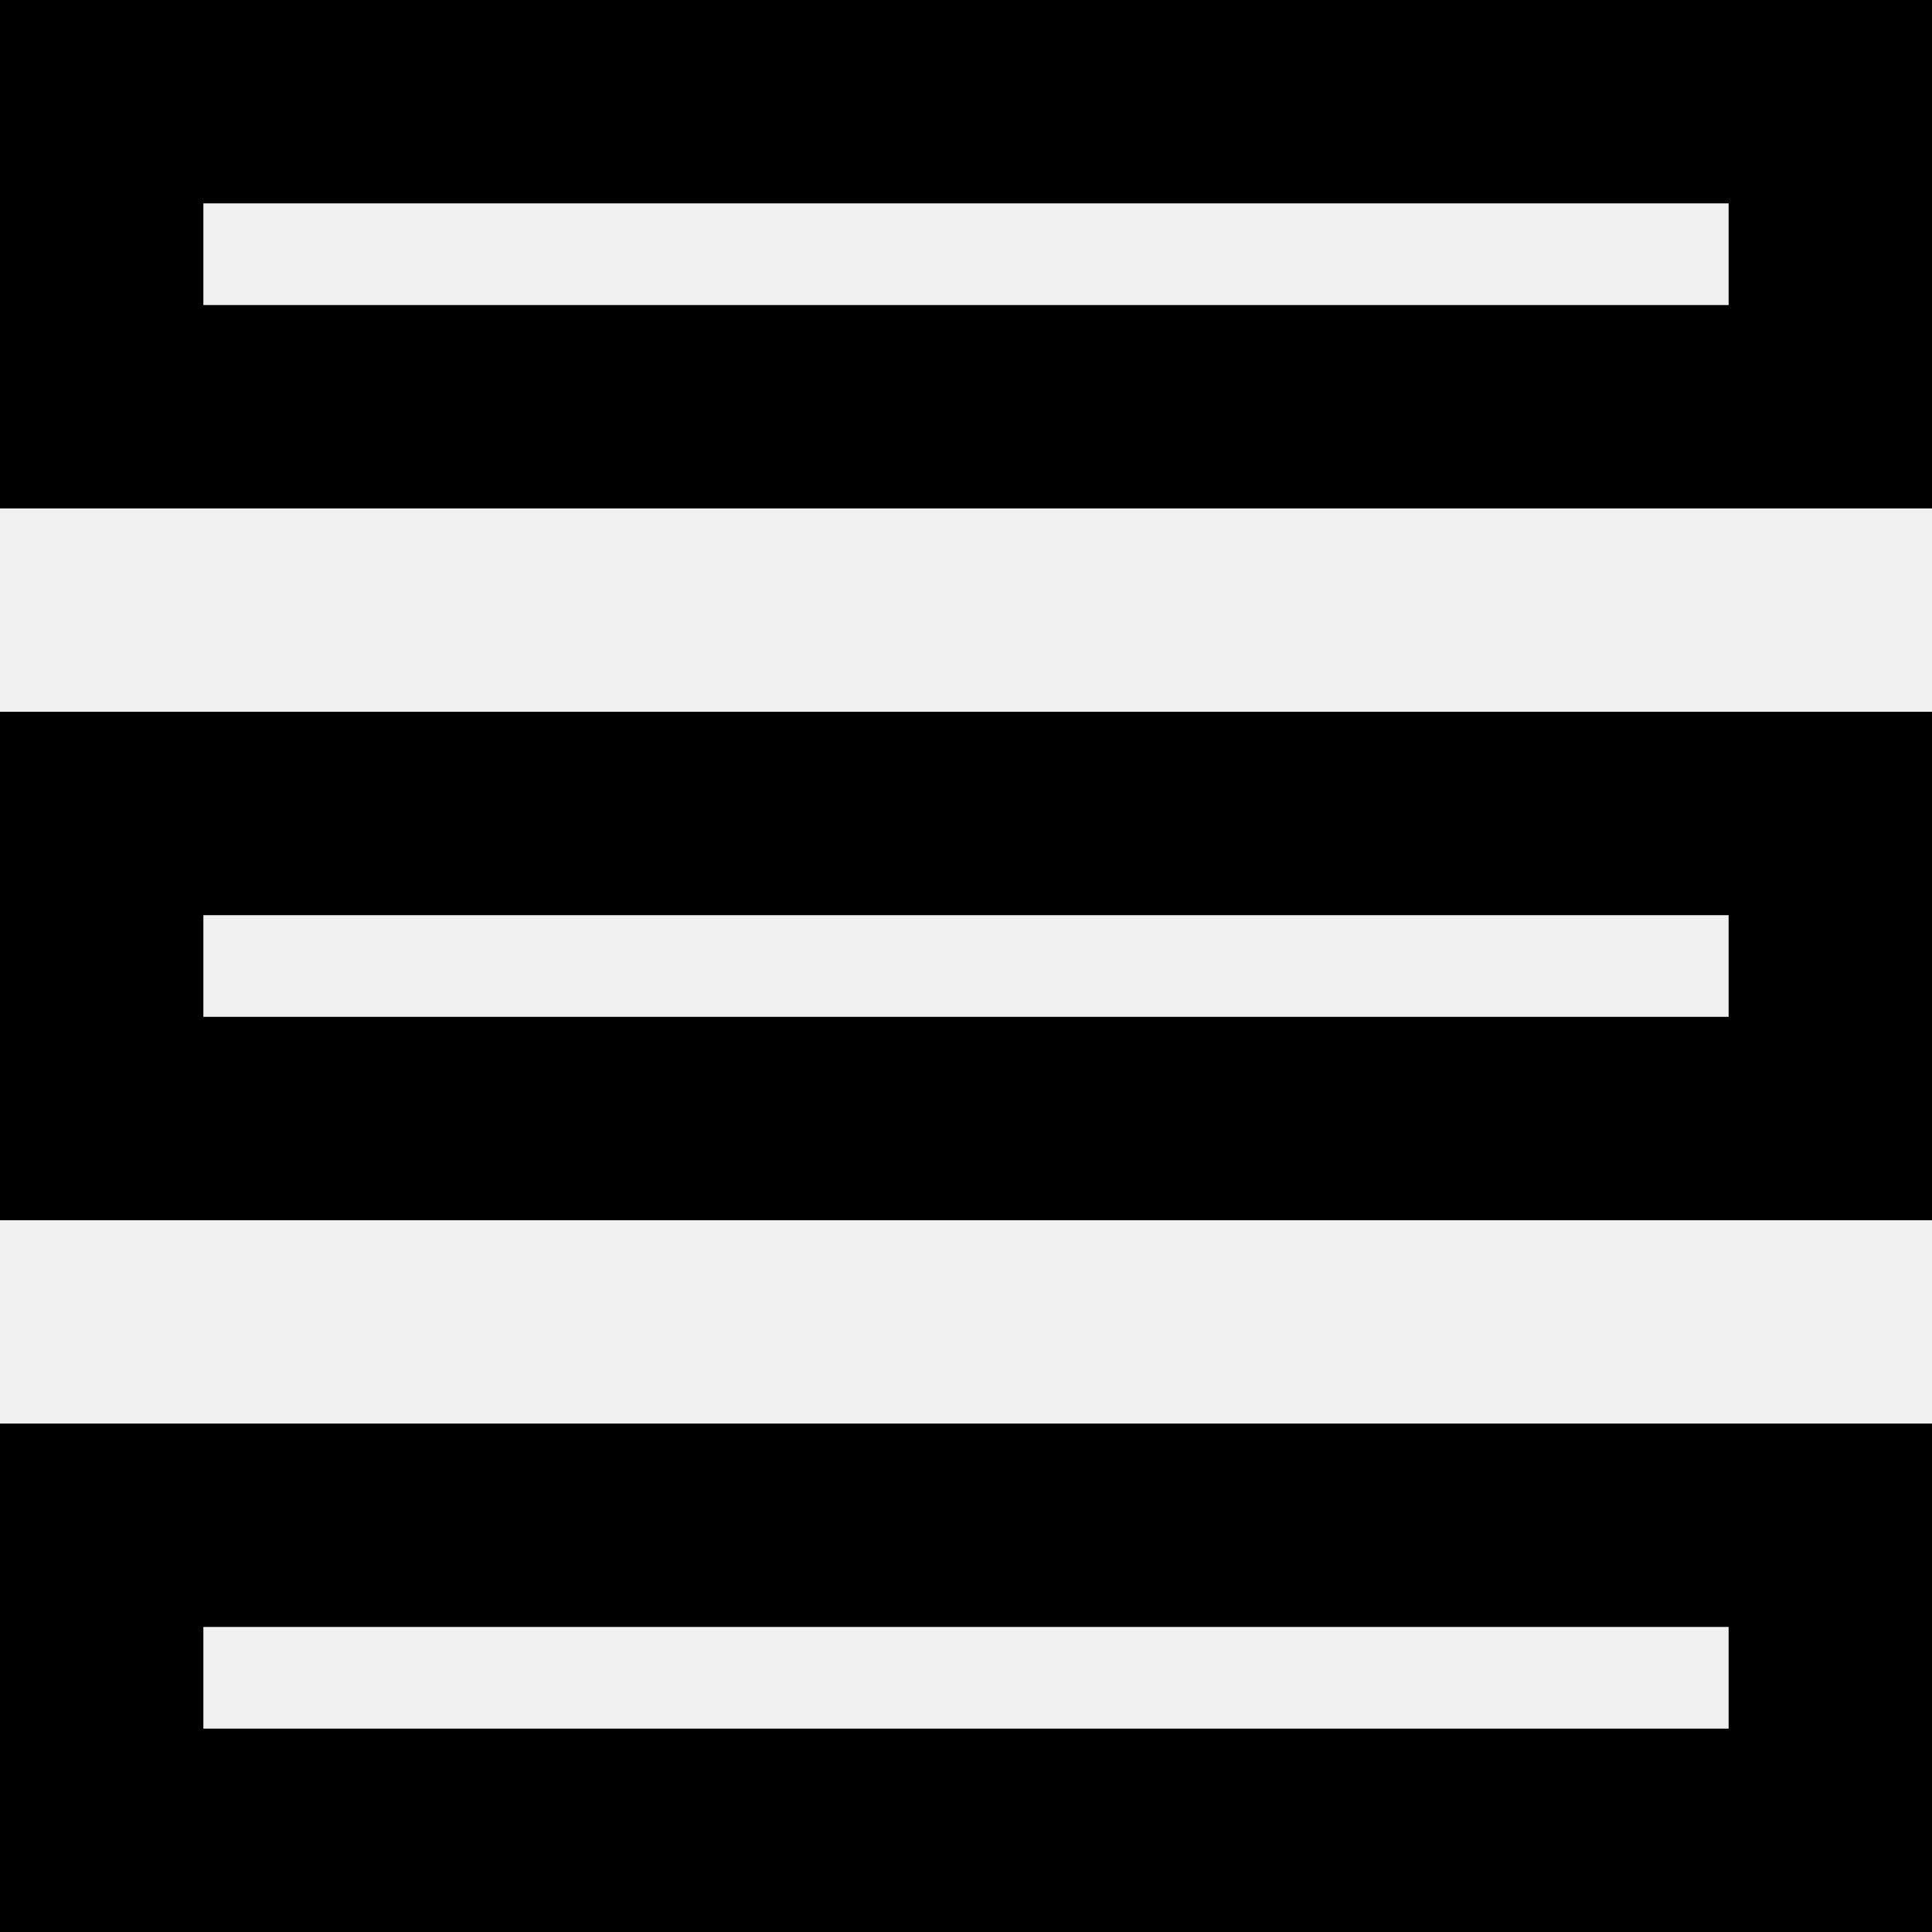
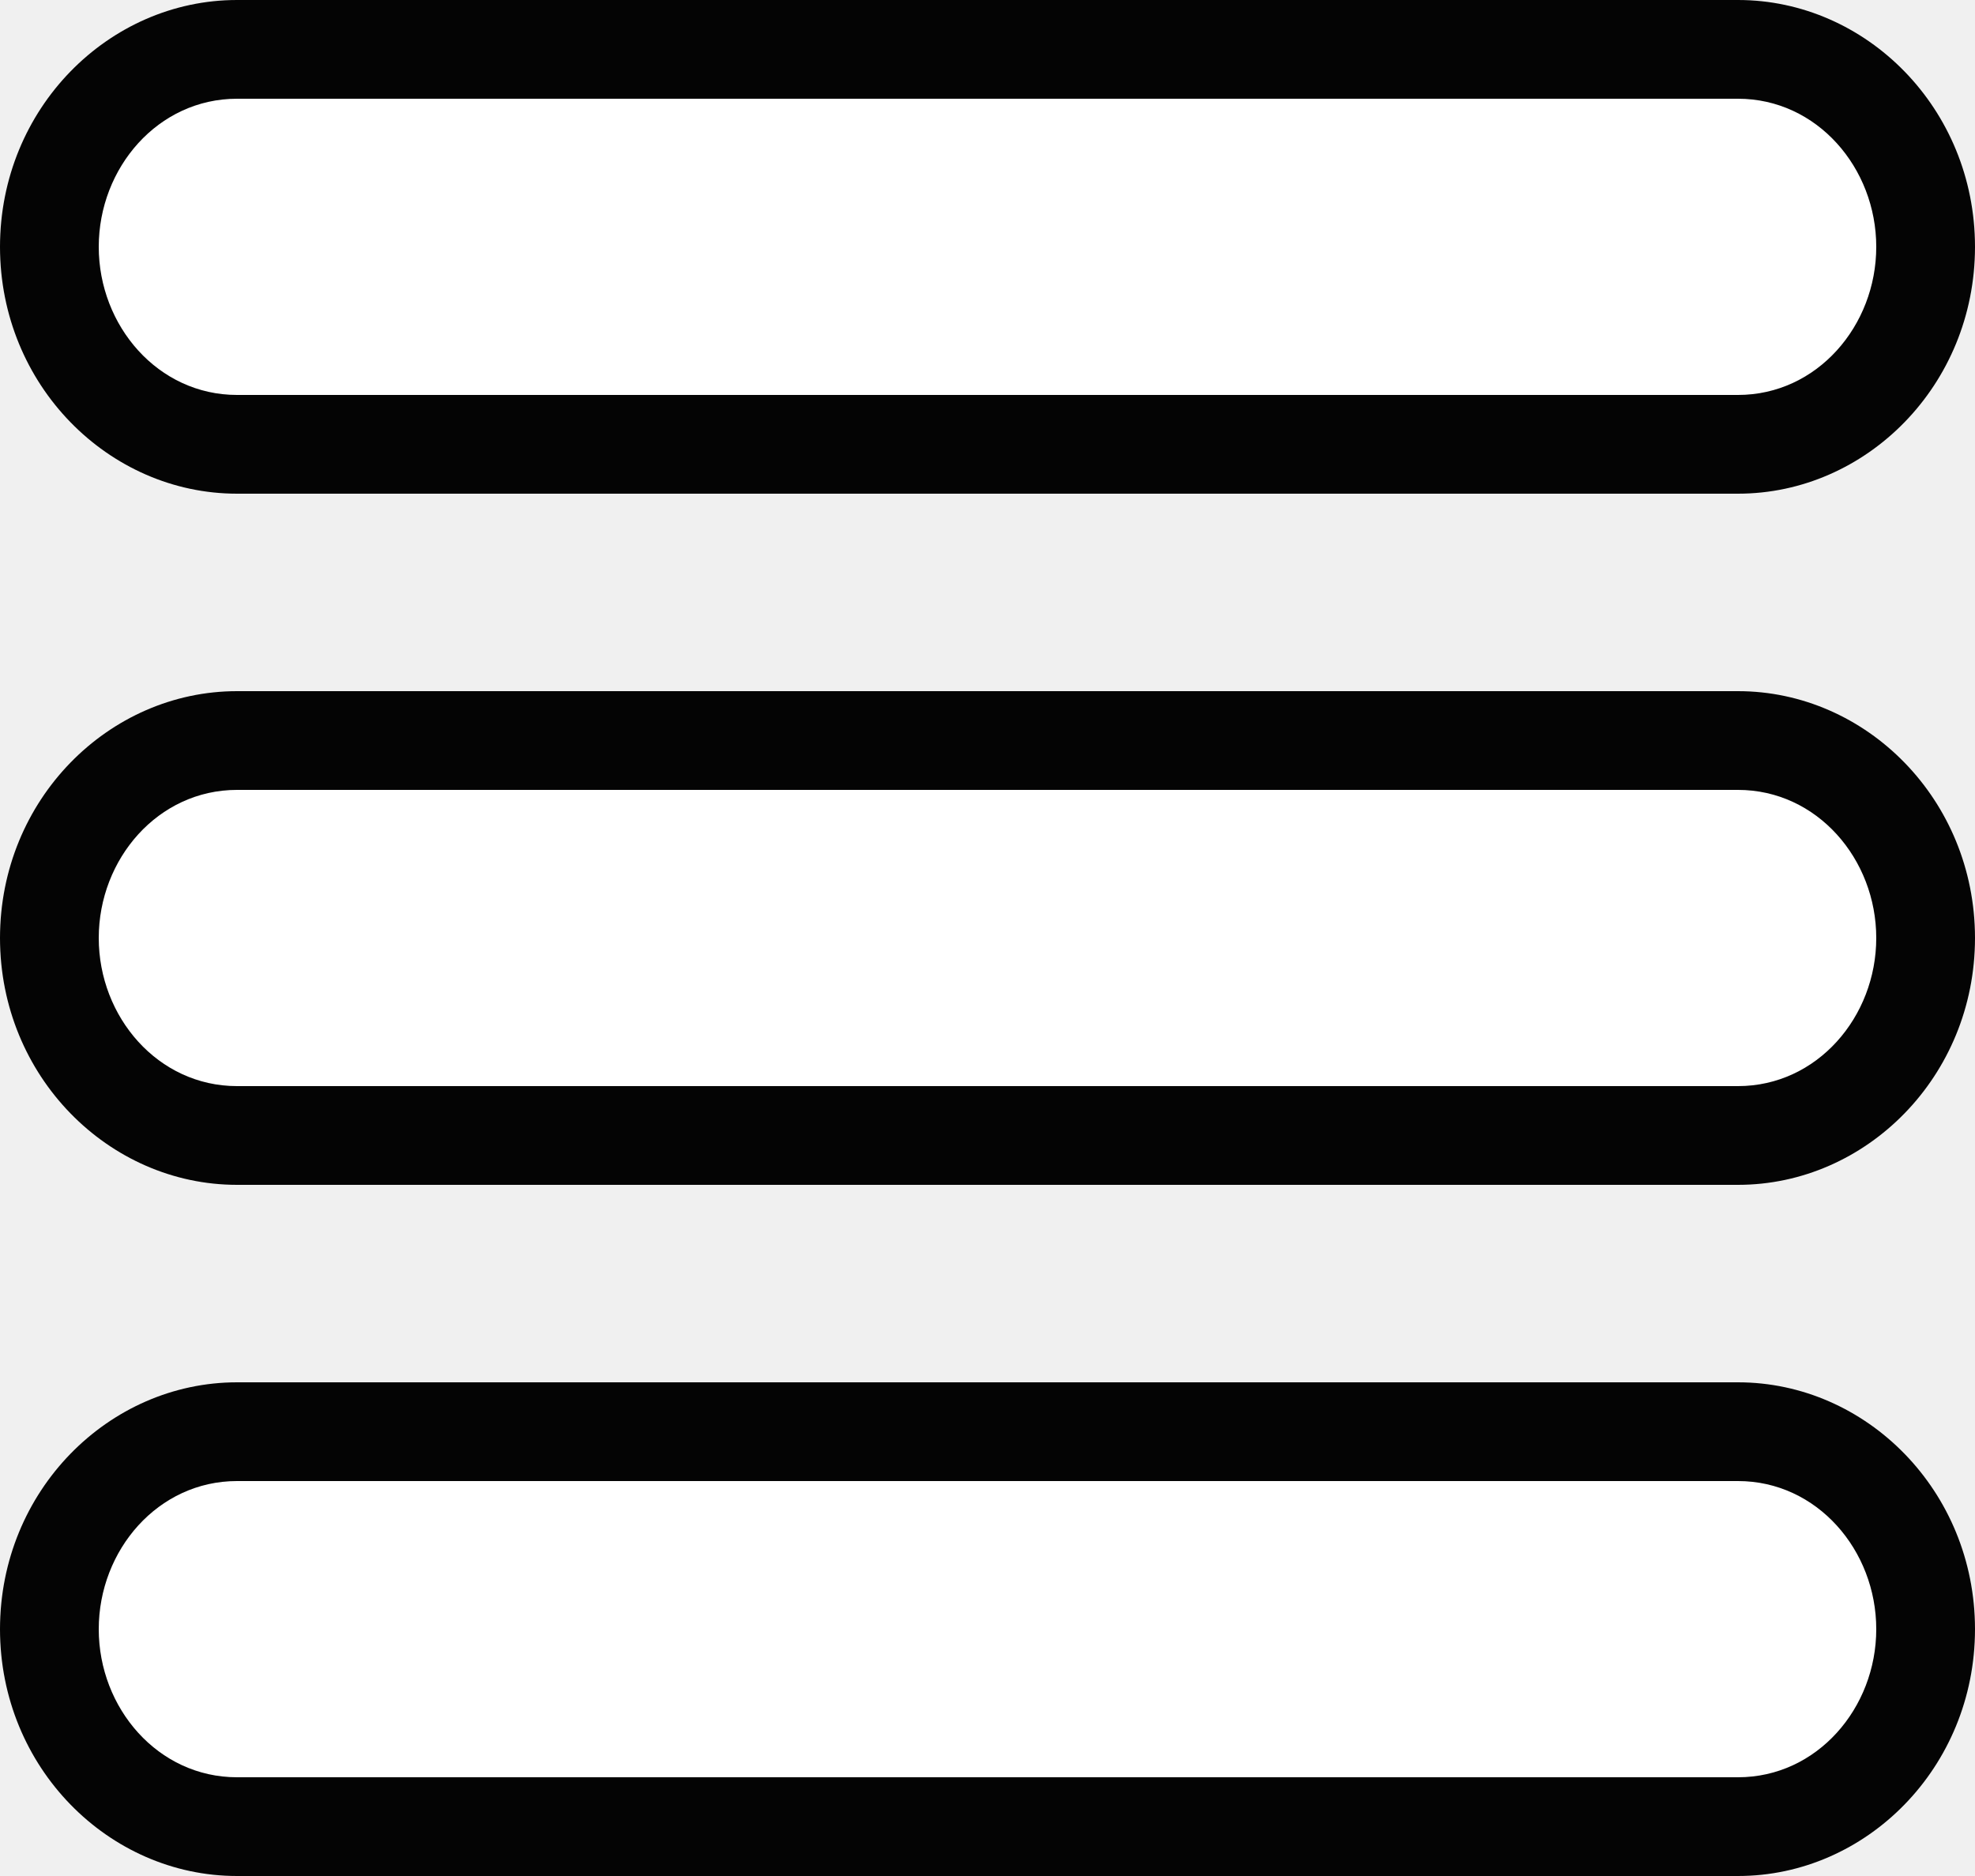
- <svg xmlns="http://www.w3.org/2000/svg" viewBox="0 0 19 19" fill-rule="evenodd" clip-rule="evenodd" stroke-linejoin="round" stroke-miterlimit="1.414">
-   <path d="M19 5H0V0h19v5zM2 2v1h15V2H2zm17 17H0v-5h19v5zM2 16v1h15v-1H2zm17-4H0V7h19v5zM2 9v1h15V9H2z" />
+ <svg xmlns="http://www.w3.org/2000/svg" version="1.1" id="Capa_1" x="0px" y="0px" viewBox="0 0 20 19" style="enable-background:new 0 0 20 19;" xml:space="preserve">
+   <style type="text/css">
+ 	.st0{fill:#FFFFFF;}
+ 	.st1{fill:#040404;}
+ </style>
+   <path id="Rectangle-2-Copy" class="st0" d="M2.5,14h15c1.4,0,2.5,1.1,2.5,2.5l0,0c0,1.4-1.1,2.5-2.5,2.5h-15C1.1,19,0,17.9,0,16.5  l0,0C0,15.1,1.1,14,2.5,14z" />
+   <path id="Rectangle-2-Copy-4" class="st0" d="M2.5,0h15C18.9,0,20,1.1,20,2.5l0,0C20,3.9,18.9,5,17.5,5h-15C1.1,5,0,3.9,0,2.5l0,0  C0,1.1,1.1,0,2.5,0z" />
+   <path id="Rectangle-2-Copy-5" class="st0" d="M2.5,7h15C18.9,7,20,8.1,20,9.5l0,0c0,1.4-1.1,2.5-2.5,2.5h-15C1.1,12,0,10.9,0,9.5  l0,0C0,8.1,1.1,7,2.5,7z" />
+   <path id="Rectangle-2-Copy-4_1_" class="st1" d="M2.4,1C1.6,1,1,1.7,1,2.5S1.6,4,2.4,4h15.2C18.4,4,19,3.3,19,2.5S18.4,1,17.6,1H2.4  z M2.4,0h15.2C18.9,0,20,1.1,20,2.5S18.9,5,17.6,5H2.4C1.1,5,0,3.9,0,2.5S1.1,0,2.4,0z" />
+   <path id="Rectangle-2-Copy-6" class="st1" d="M2.4,8C1.6,8,1,8.7,1,9.5S1.6,11,2.4,11h15.2c0.8,0,1.4-0.7,1.4-1.5S18.4,8,17.6,8H2.4  z M2.4,7h15.2C18.9,7,20,8.1,20,9.5S18.9,12,17.6,12H2.4C1.1,12,0,10.9,0,9.5S1.1,7,2.4,7z" />
+   <path id="Rectangle-2-Copy-7" class="st1" d="M2.4,15C1.6,15,1,15.7,1,16.5C1,17.3,1.6,18,2.4,18h15.2c0.8,0,1.4-0.7,1.4-1.5  c0-0.8-0.6-1.5-1.4-1.5H2.4z M2.4,14h15.2c1.3,0,2.4,1.1,2.4,2.5S18.9,19,17.6,19H2.4C1.1,19,0,17.9,0,16.5S1.1,14,2.4,14z" />
</svg>
